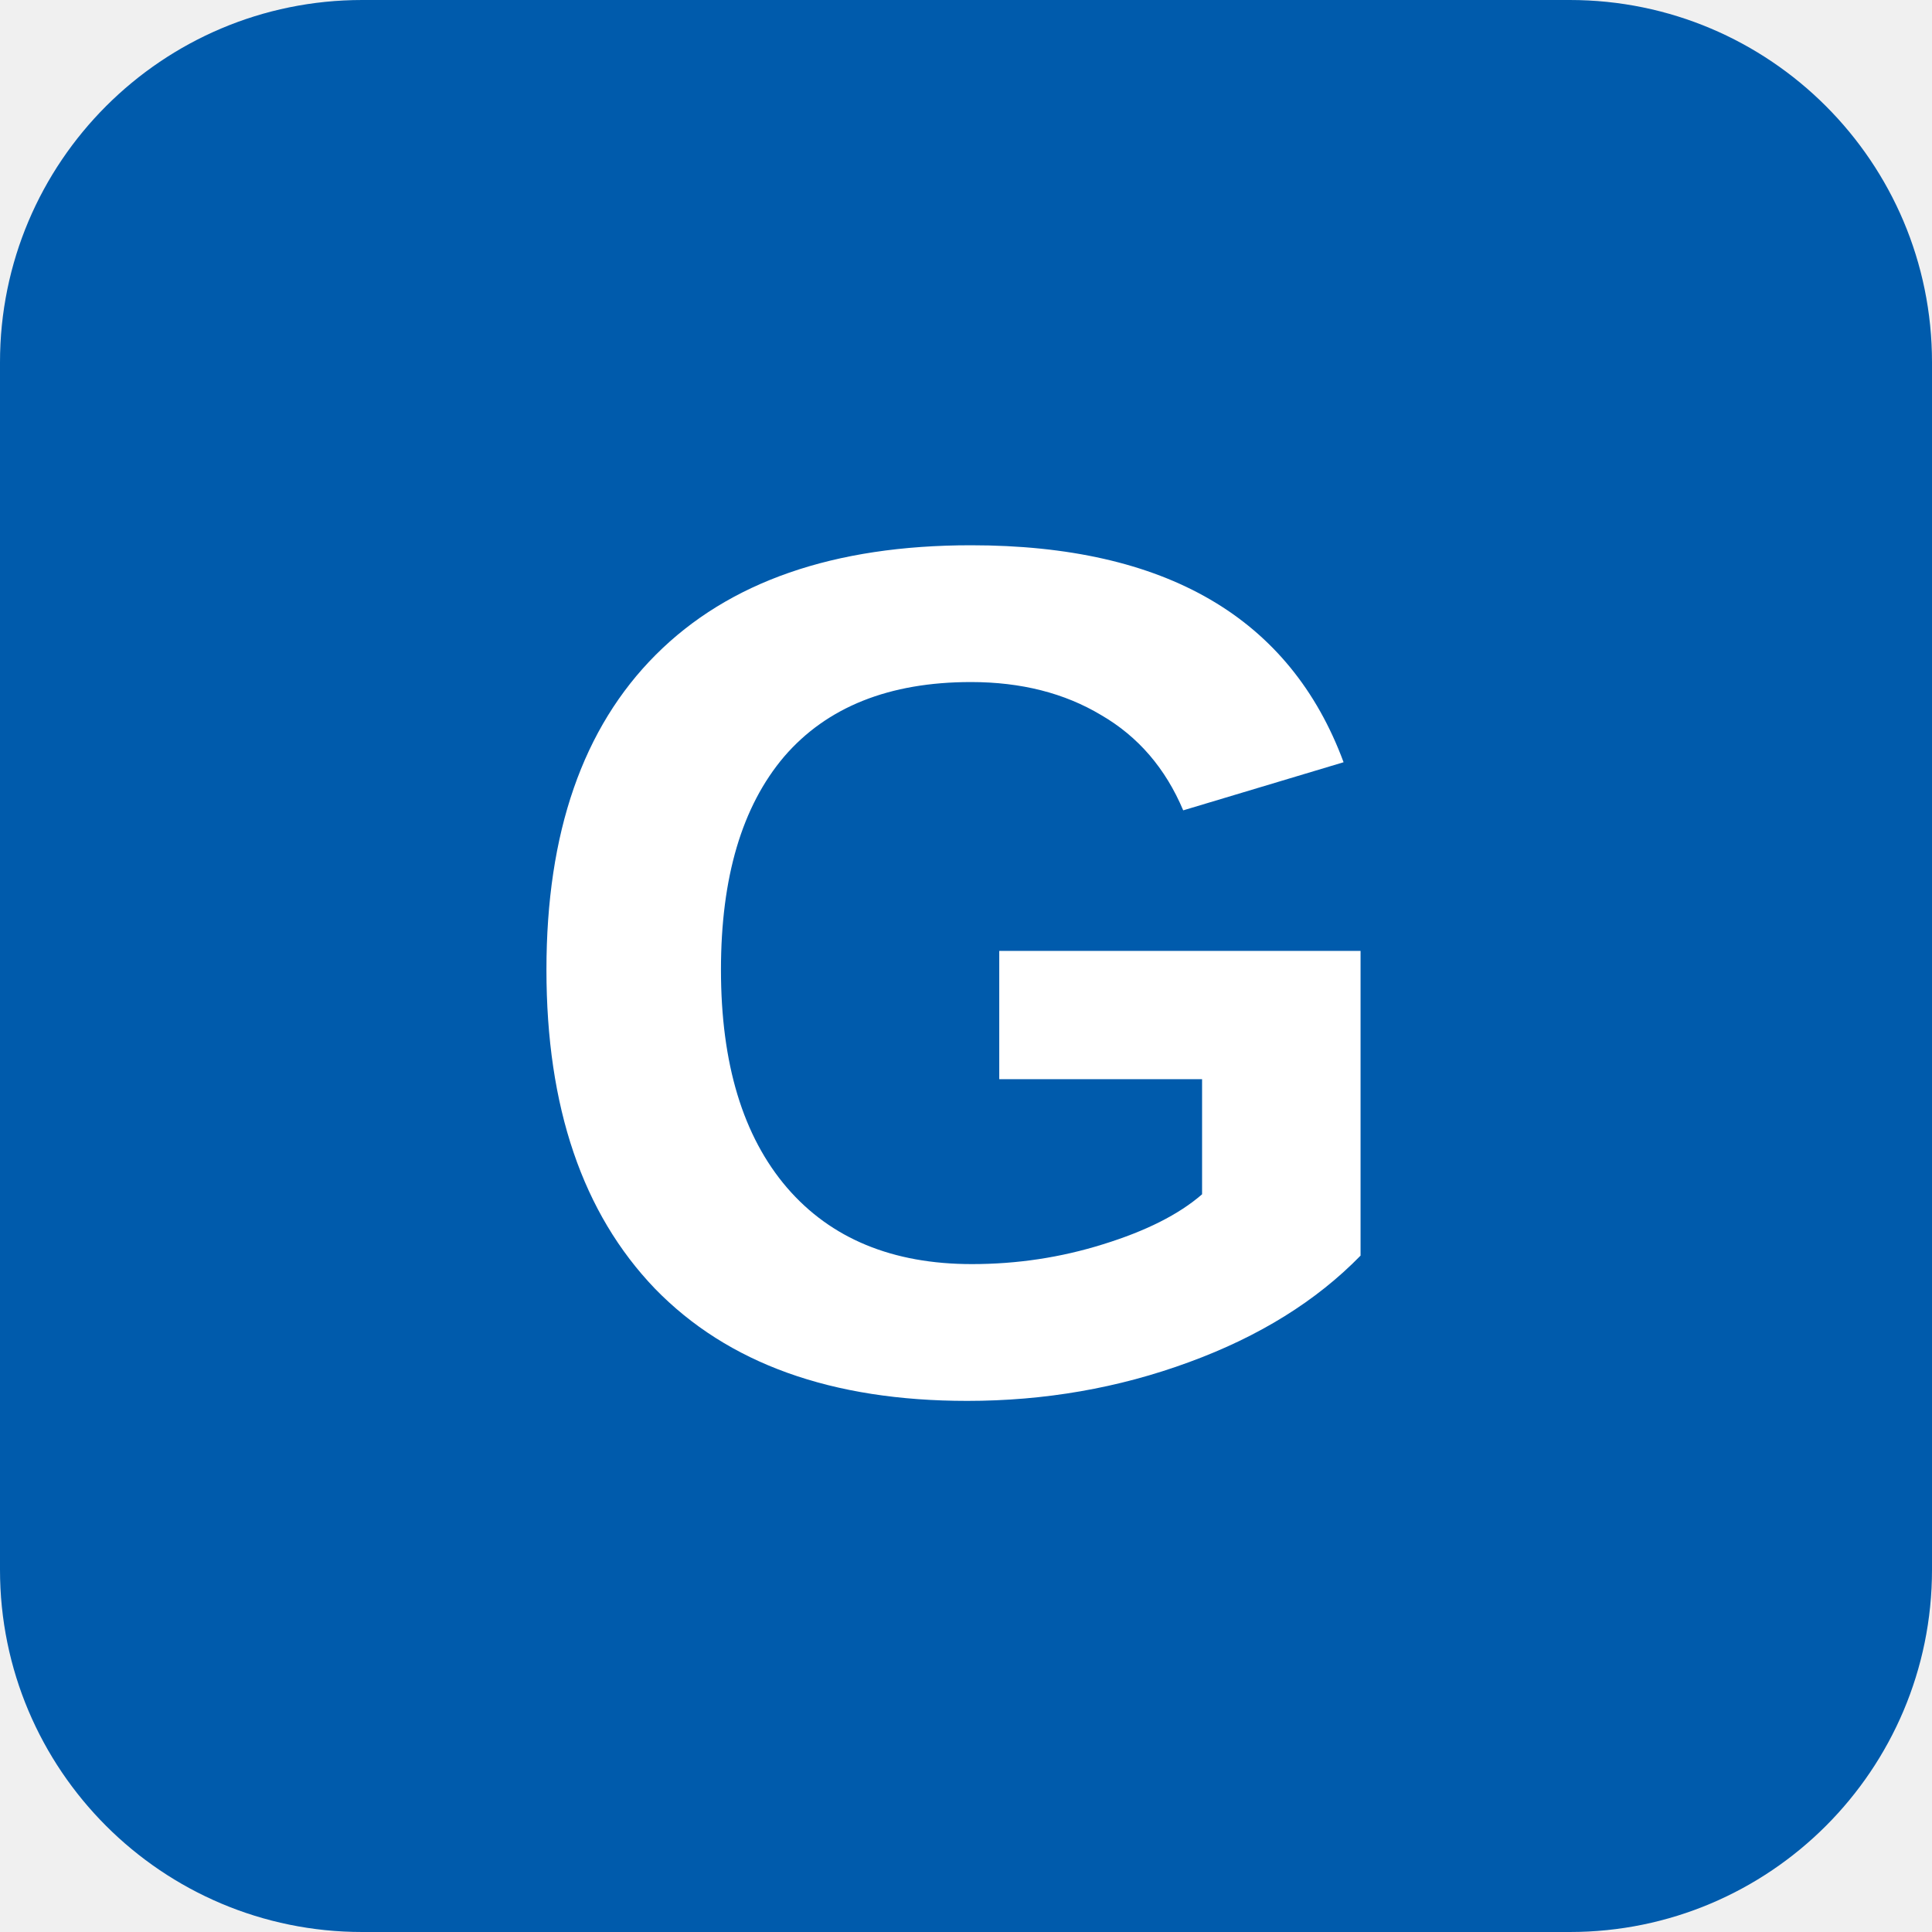
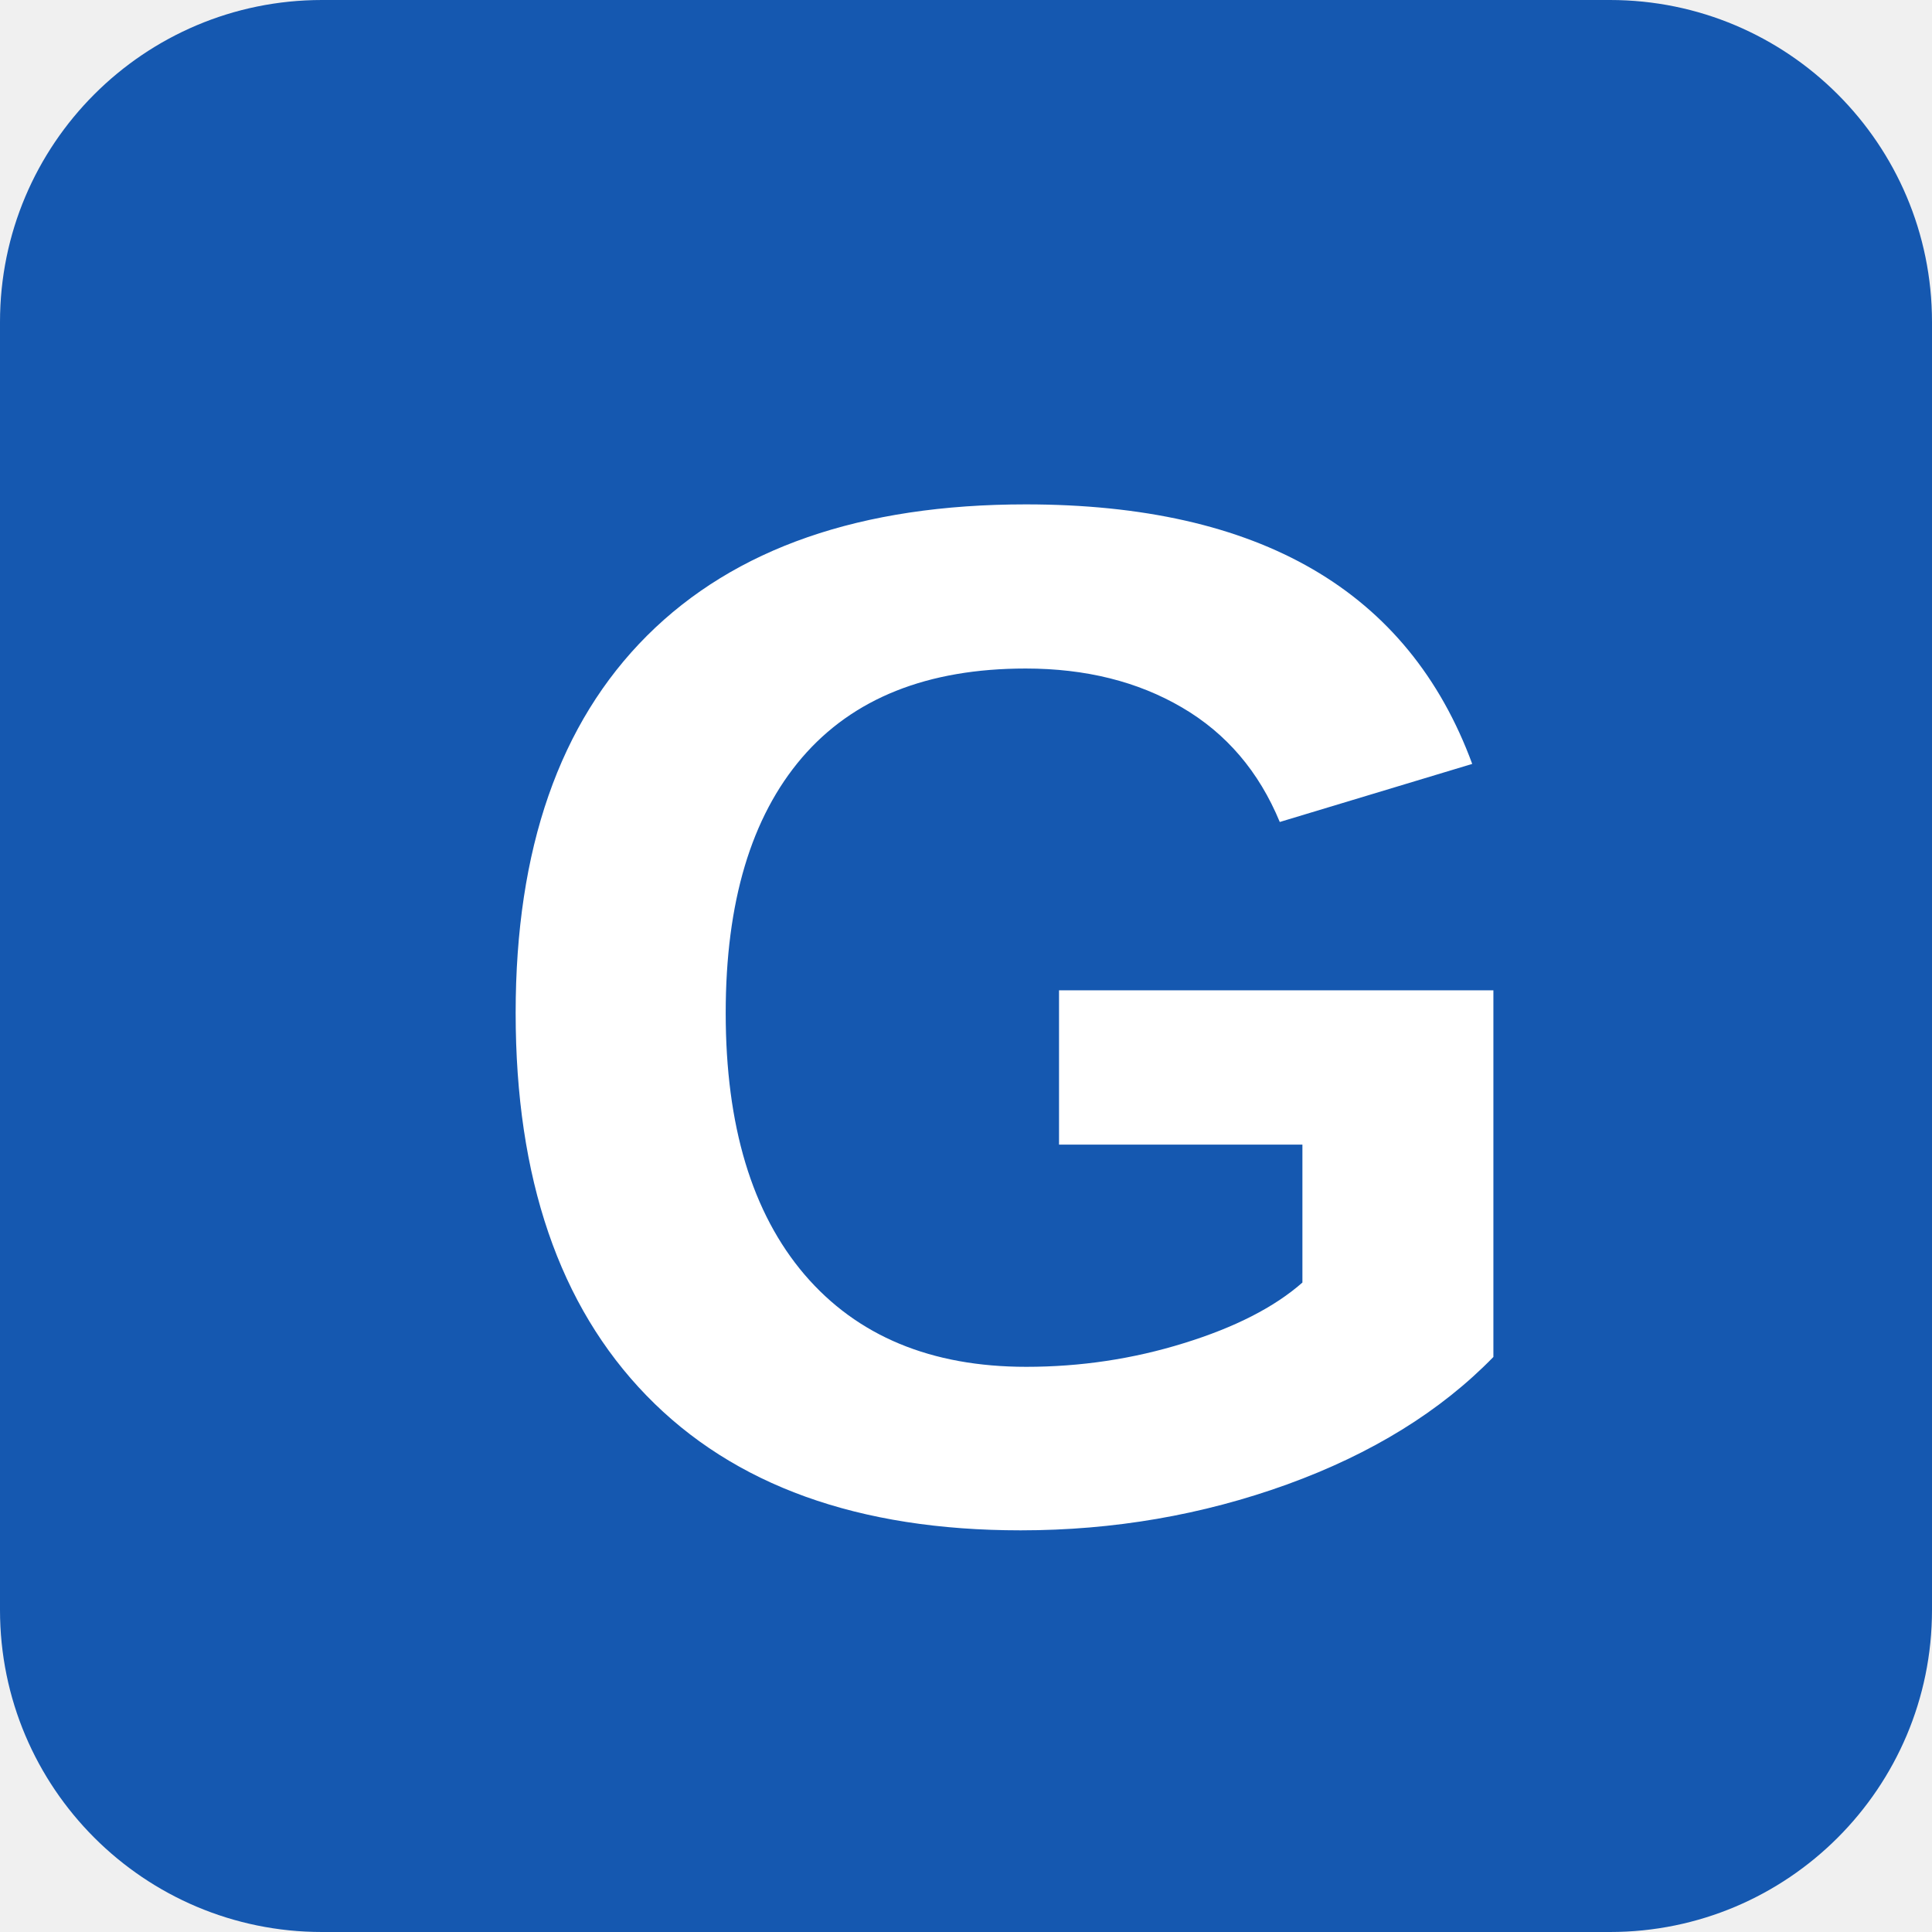
- <svg xmlns="http://www.w3.org/2000/svg" viewBox="0 0 32 32">
-   <rect width="32" height="32" rx="6" fill="#005bac" />
-   <text x="16" y="23" font-family="'Arial Black', Arial, sans-serif" font-size="20" font-weight="900" fill="white" text-anchor="middle" letter-spacing="-0.5">G</text>
+ <svg xmlns="http://www.w3.org/2000/svg" viewBox="0 0 144 144">
+   <rect width="144" height="144" rx="24" fill="#1558b0" />
+   <text x="76" y="113" font-family="'Arial Black','Helvetica Neue','Arial',sans-serif" font-size="108" font-weight="900" fill="white" text-anchor="middle">G</text>
</svg>
